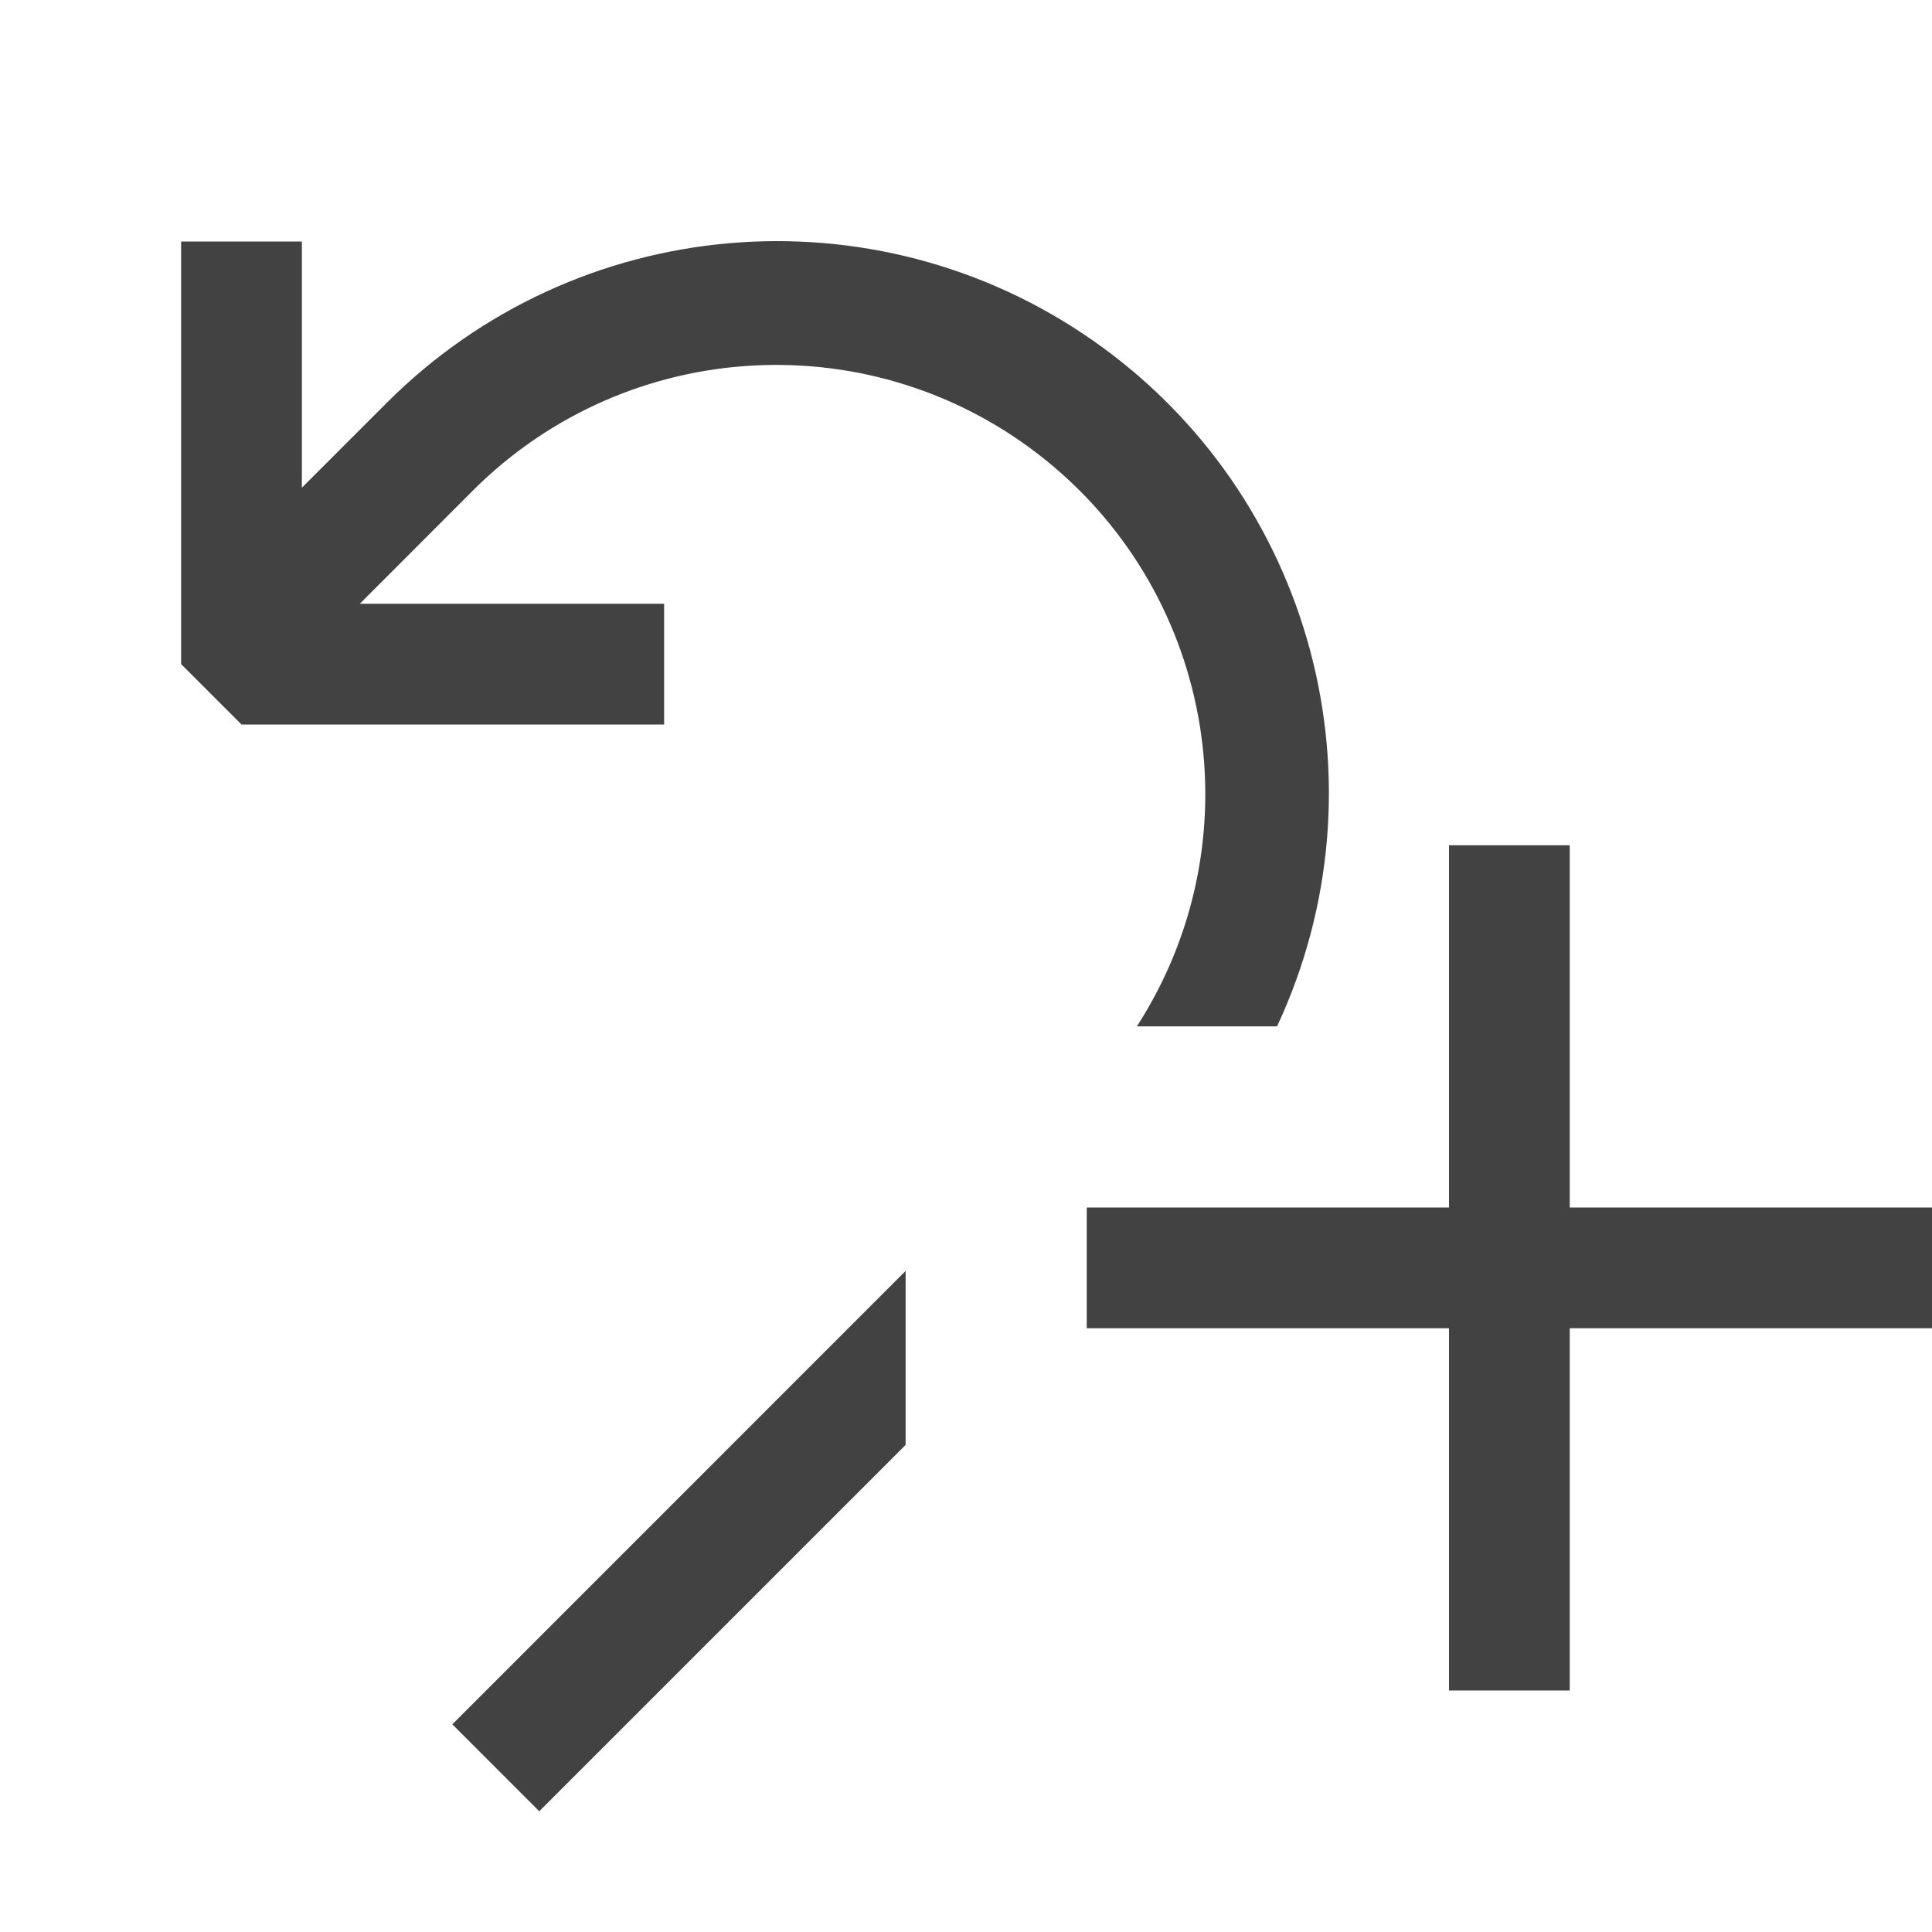
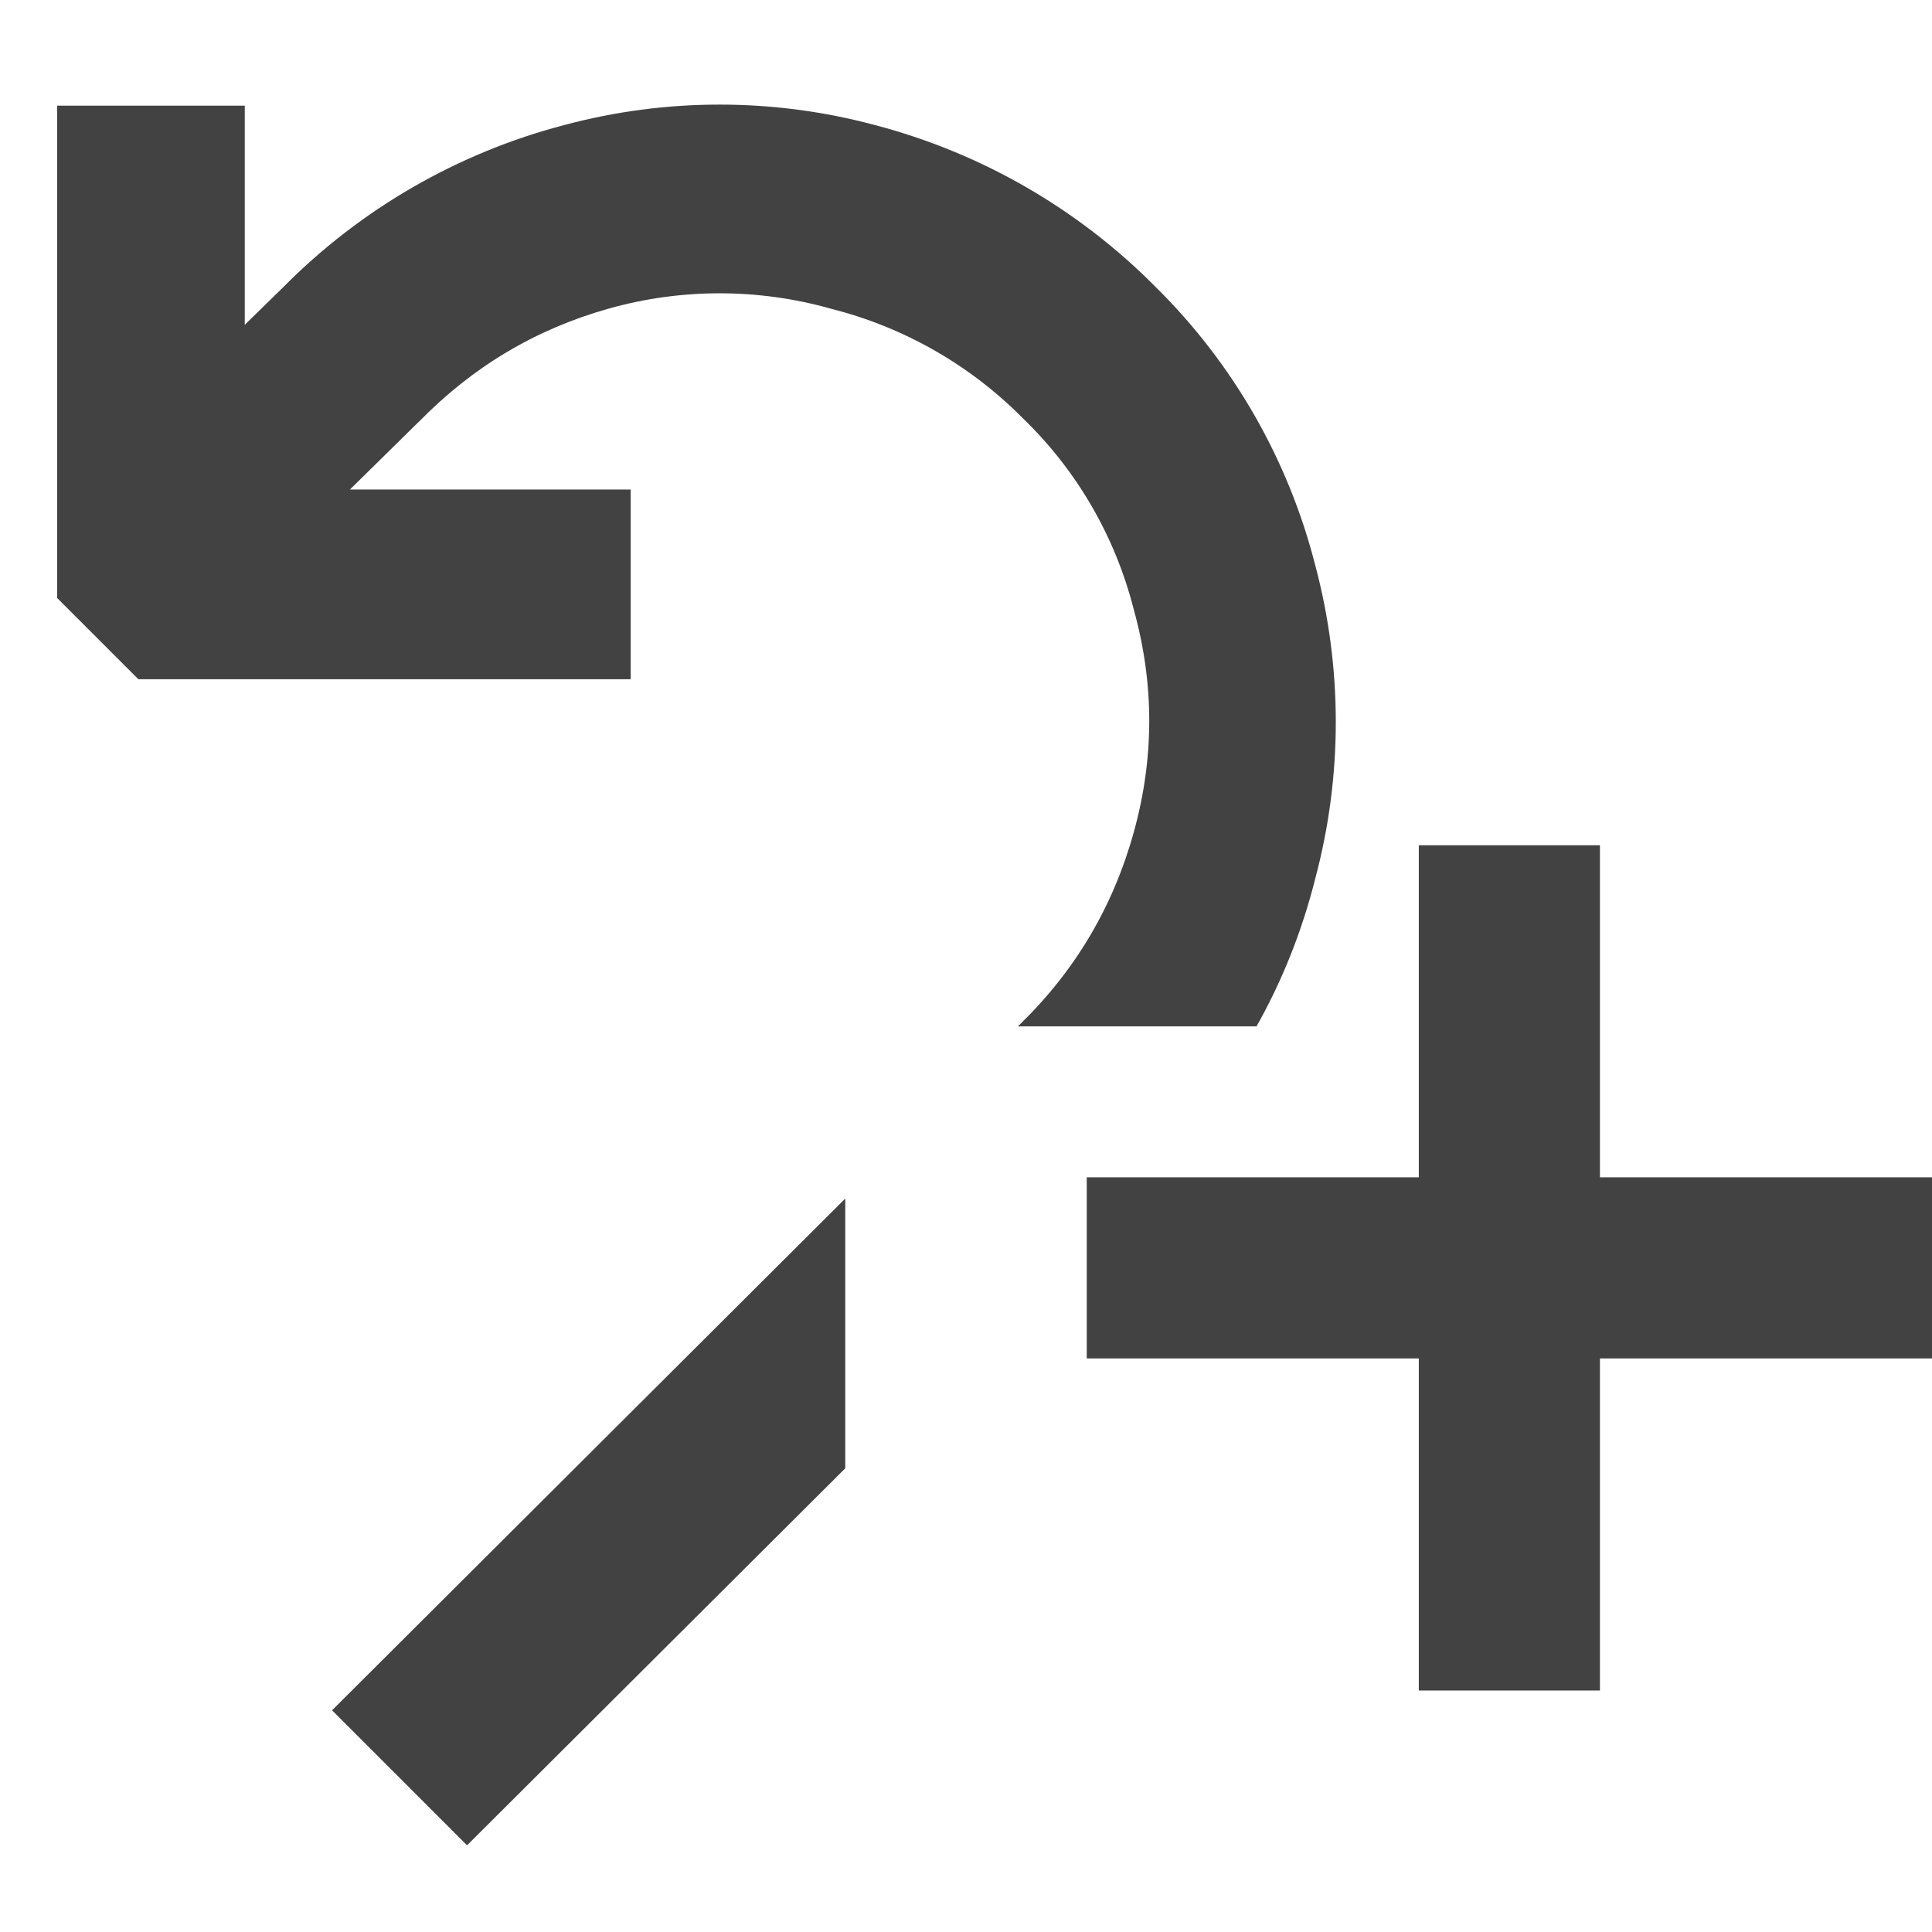
<svg xmlns="http://www.w3.org/2000/svg" width="16" height="16" fill="none" viewBox="0 0 16 16">
-   <path fill="#424242" fill-rule="evenodd" d="M1.5 5.5V2h1v2.039l.7-.7A4.57 4.57 0 0 1 10.576 8.5H9.415A3.553 3.553 0 0 0 3.92 4.059L2.98 5H5.5v1H2l-.5-.5zm6 5.025L3.746 14.28l.72.72L7.5 11.966v-1.44z" clip-rule="evenodd" />
-   <path stroke="#424242" d="M12.5 7v7M9 10.5h7" />
+   <path fill="#424242" fill-rule="evenodd" d="M.473.875h1.554V2.69l.322-.315a5.085 5.085 0 012.322-1.339 4.971 4.971 0 012.576 0 5.088 5.088 0 012.323 1.34 4.958 4.958 0 011.323 2.308 5.034 5.034 0 010 2.59c-.11.437-.273.846-.487 1.226H8.78a3.71 3.71 0 010 0H8.43l.023-.023c.456-.445.767-.973.937-1.587.17-.614.17-1.226 0-1.84l-.001-.003a3.341 3.341 0 00-.919-1.584l-.002-.002a3.406 3.406 0 00-1.586-.904l-.003-.001a3.392 3.392 0 00-1.839 0c-.603.17-1.125.48-1.571.937l-.004.003-.567.558h2.325v1.571H1.146l-.673-.673V.875zM7 9.926l-4.25 4.238 1.118 1.118L7 12.16v-1.881l-3.897 3.885L7 10.279v-.353zM2.287 4.304h2.686-2.686zm-.51-3.179H.723h1.054zm.748 1.428l-.748.731.748-.731a4.835 4.835 0 012.21-1.275 4.719 4.719 0 012.448 0 4.835 4.835 0 000 0 4.72 4.72 0 00-2.448 0 4.835 4.835 0 00-2.21 1.275zm8.164 2.348a5.179 5.179 0 010 0z" />
+   <path stroke="#424242" stroke-width="1.5" d="M12.5 7v7M9 10.5h7" />
</svg>
